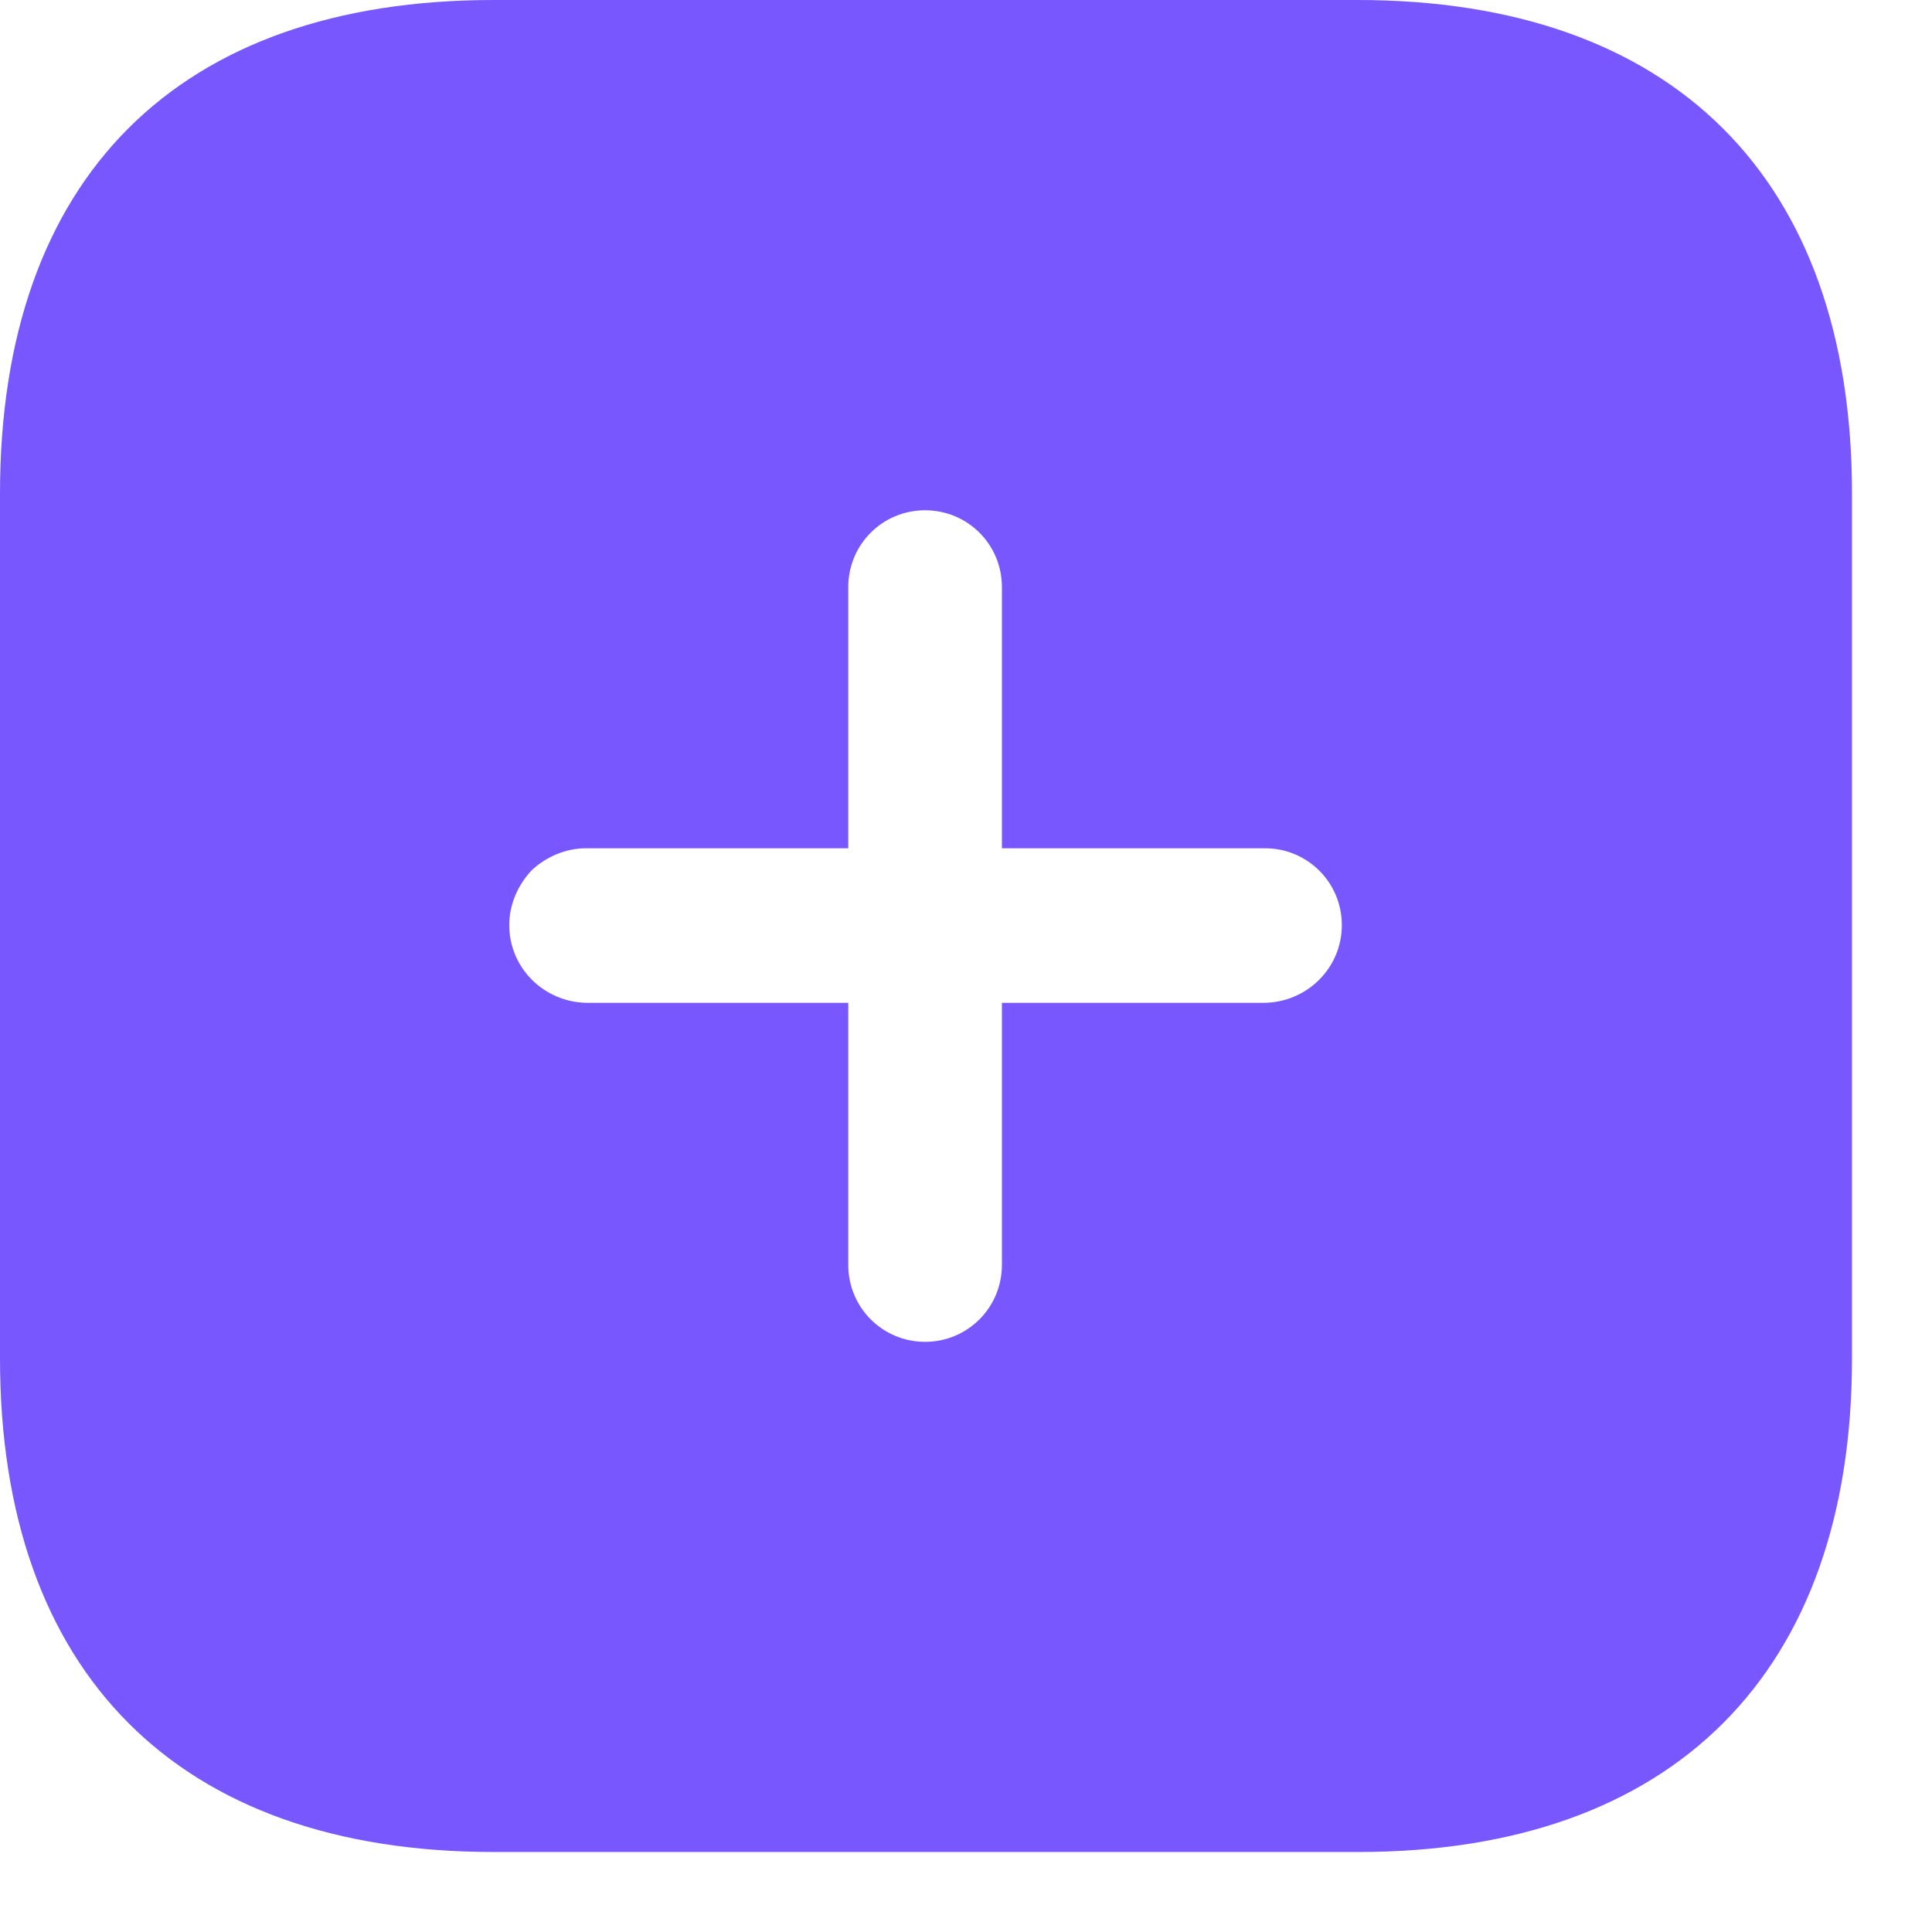
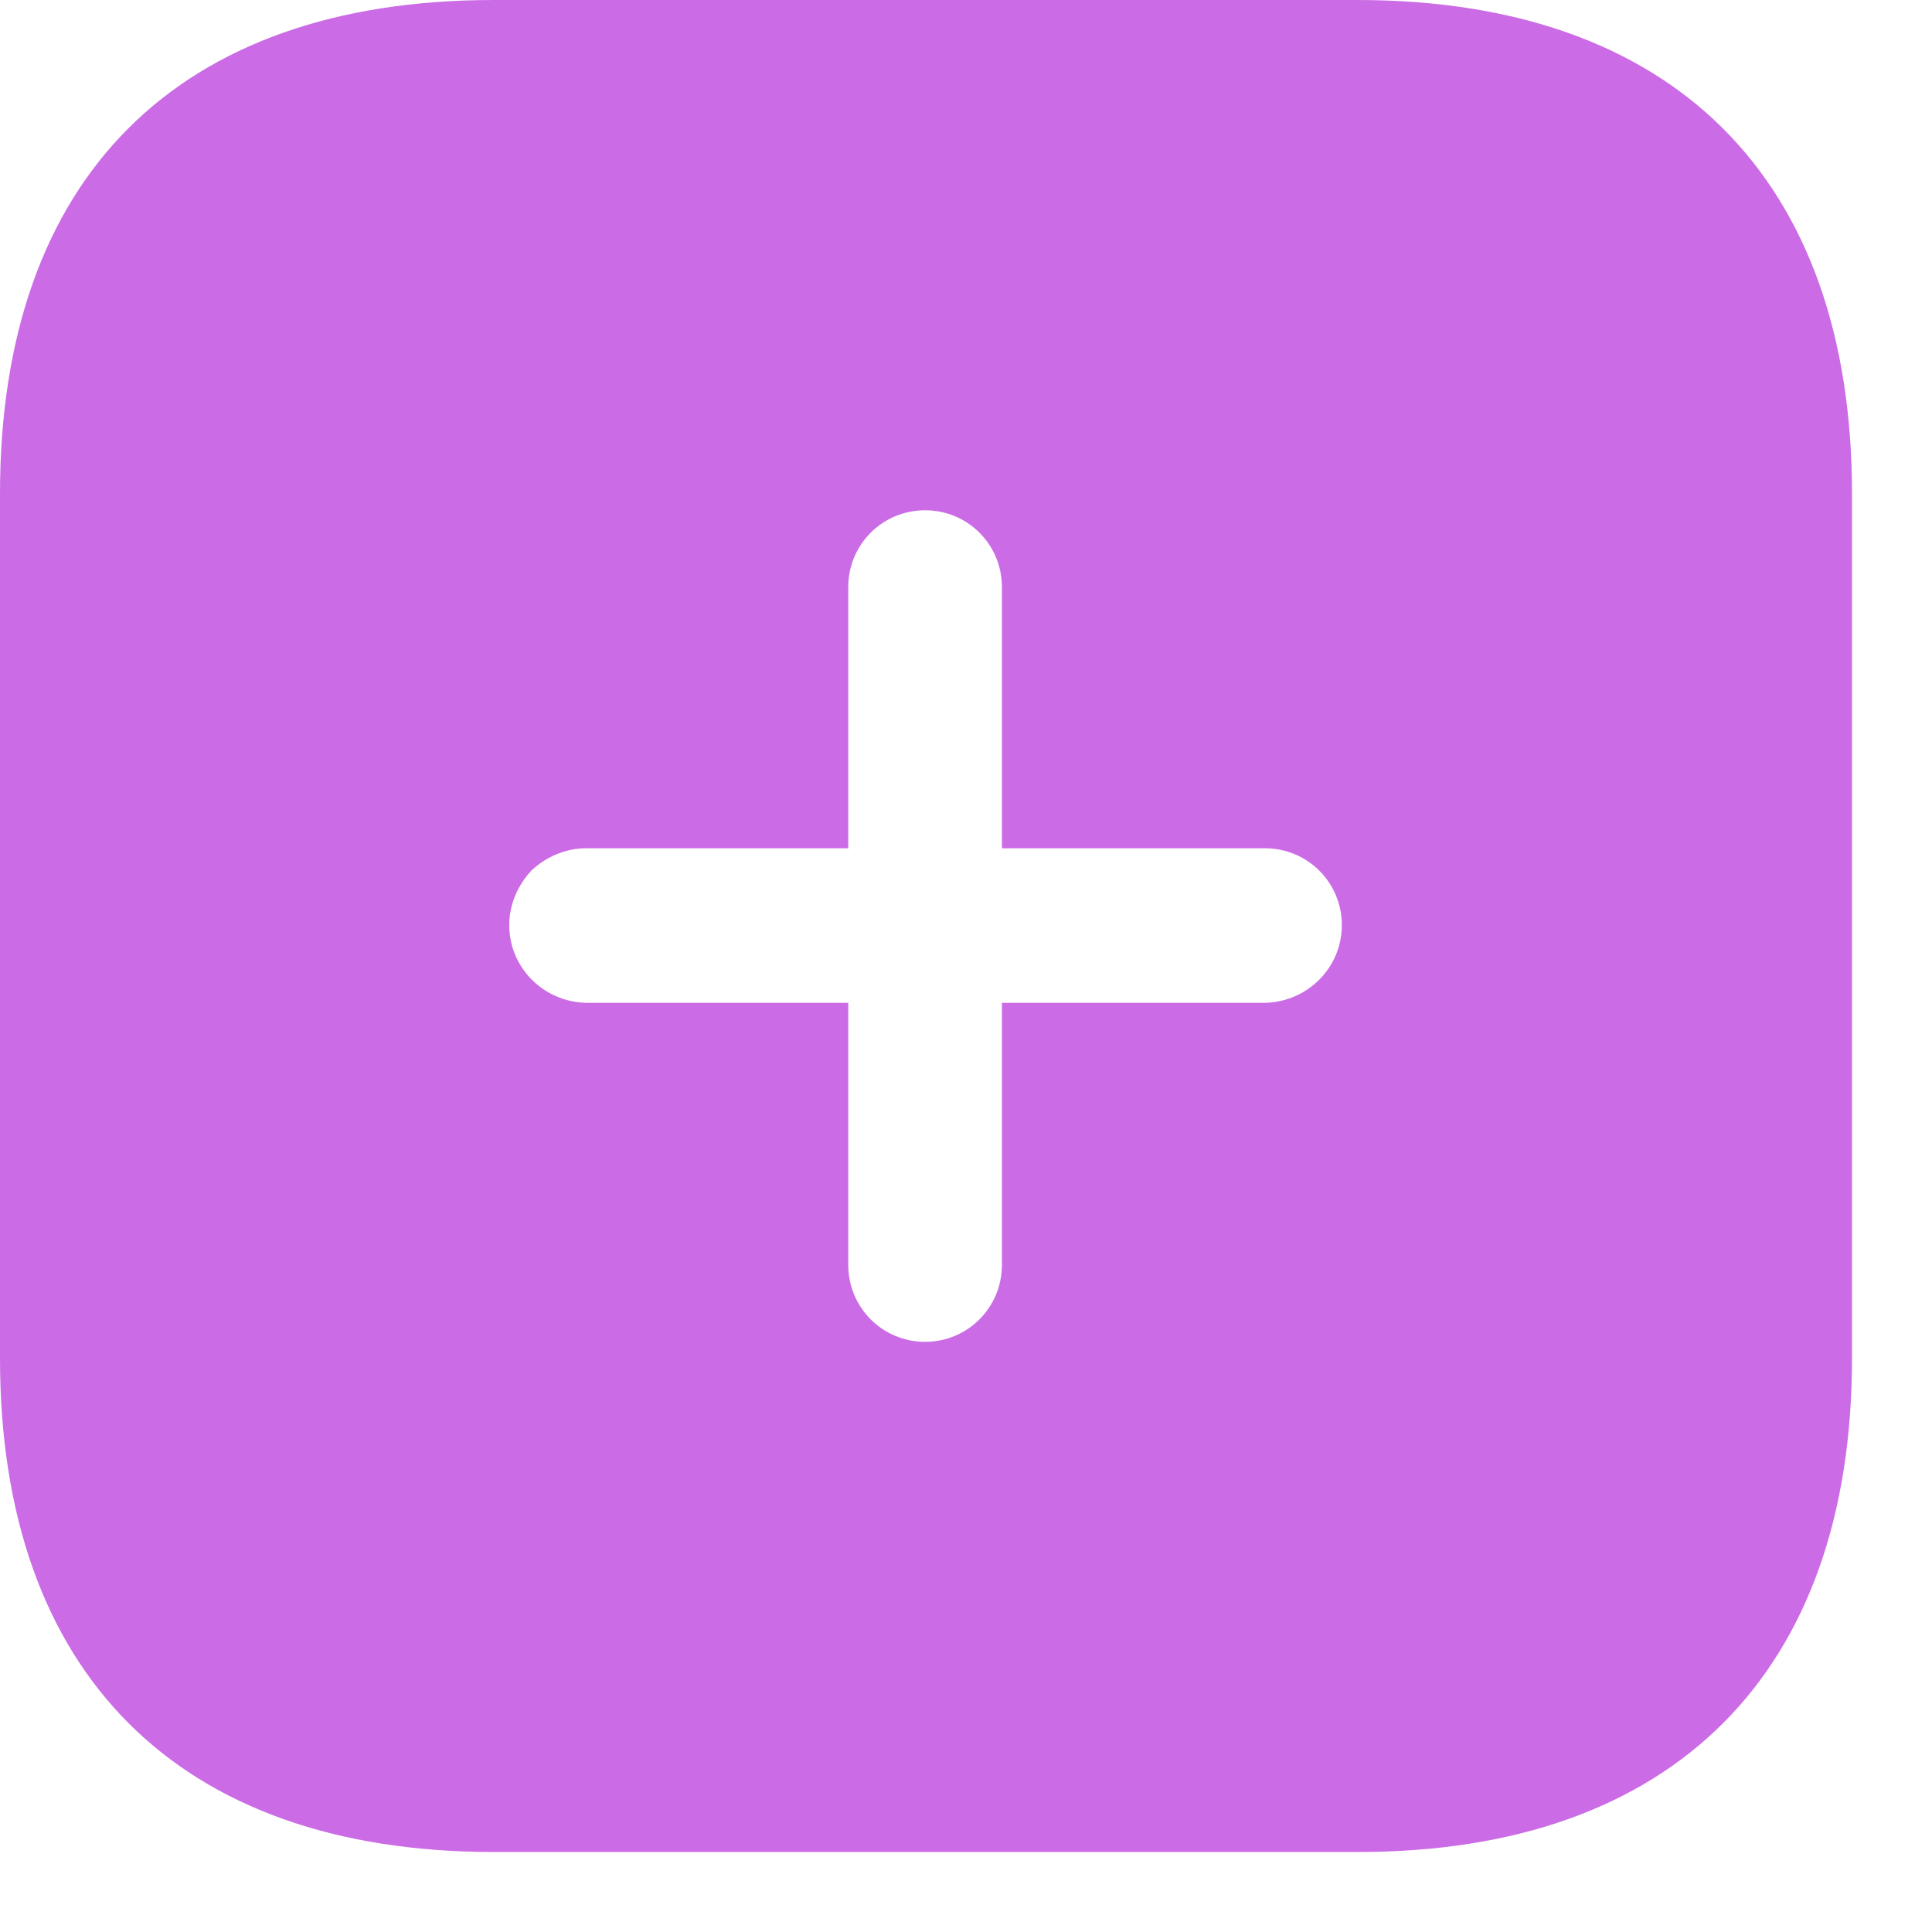
<svg xmlns="http://www.w3.org/2000/svg" width="17" height="17" viewBox="0 0 17 17" fill="none">
-   <path fill-rule="evenodd" clip-rule="evenodd" d="M4.343 0H11.945C14.716 0 16.296 1.564 16.296 4.343V11.953C16.296 14.716 14.724 16.296 11.953 16.296H4.343C1.564 16.296 0 14.716 0 11.953V4.343C0 1.564 1.564 0 4.343 0ZM8.816 8.824H11.13C11.505 8.816 11.807 8.515 11.807 8.14C11.807 7.765 11.505 7.464 11.13 7.464H8.816V5.166C8.816 4.791 8.515 4.49 8.14 4.49C7.765 4.49 7.464 4.791 7.464 5.166V7.464H5.158C4.979 7.464 4.807 7.537 4.677 7.659C4.555 7.79 4.481 7.96 4.481 8.14C4.481 8.515 4.783 8.816 5.158 8.824H7.464V11.13C7.464 11.505 7.765 11.807 8.14 11.807C8.515 11.807 8.816 11.505 8.816 11.13V8.824Z" fill="#7857FF" />
+   <path fill-rule="evenodd" clip-rule="evenodd" d="M4.343 0H11.945C14.716 0 16.296 1.564 16.296 4.343V11.953C16.296 14.716 14.724 16.296 11.953 16.296H4.343C1.564 16.296 0 14.716 0 11.953V4.343C0 1.564 1.564 0 4.343 0ZM8.816 8.824H11.13C11.505 8.816 11.807 8.515 11.807 8.14C11.807 7.765 11.505 7.464 11.13 7.464H8.816V5.166C8.816 4.791 8.515 4.49 8.14 4.49C7.765 4.49 7.464 4.791 7.464 5.166V7.464H5.158C4.979 7.464 4.807 7.537 4.677 7.659C4.555 7.79 4.481 7.96 4.481 8.14C4.481 8.515 4.783 8.816 5.158 8.824H7.464V11.13C7.464 11.505 7.765 11.807 8.14 11.807C8.515 11.807 8.816 11.505 8.816 11.13V8.824Z" fill="#CB6CE6" />
</svg>
